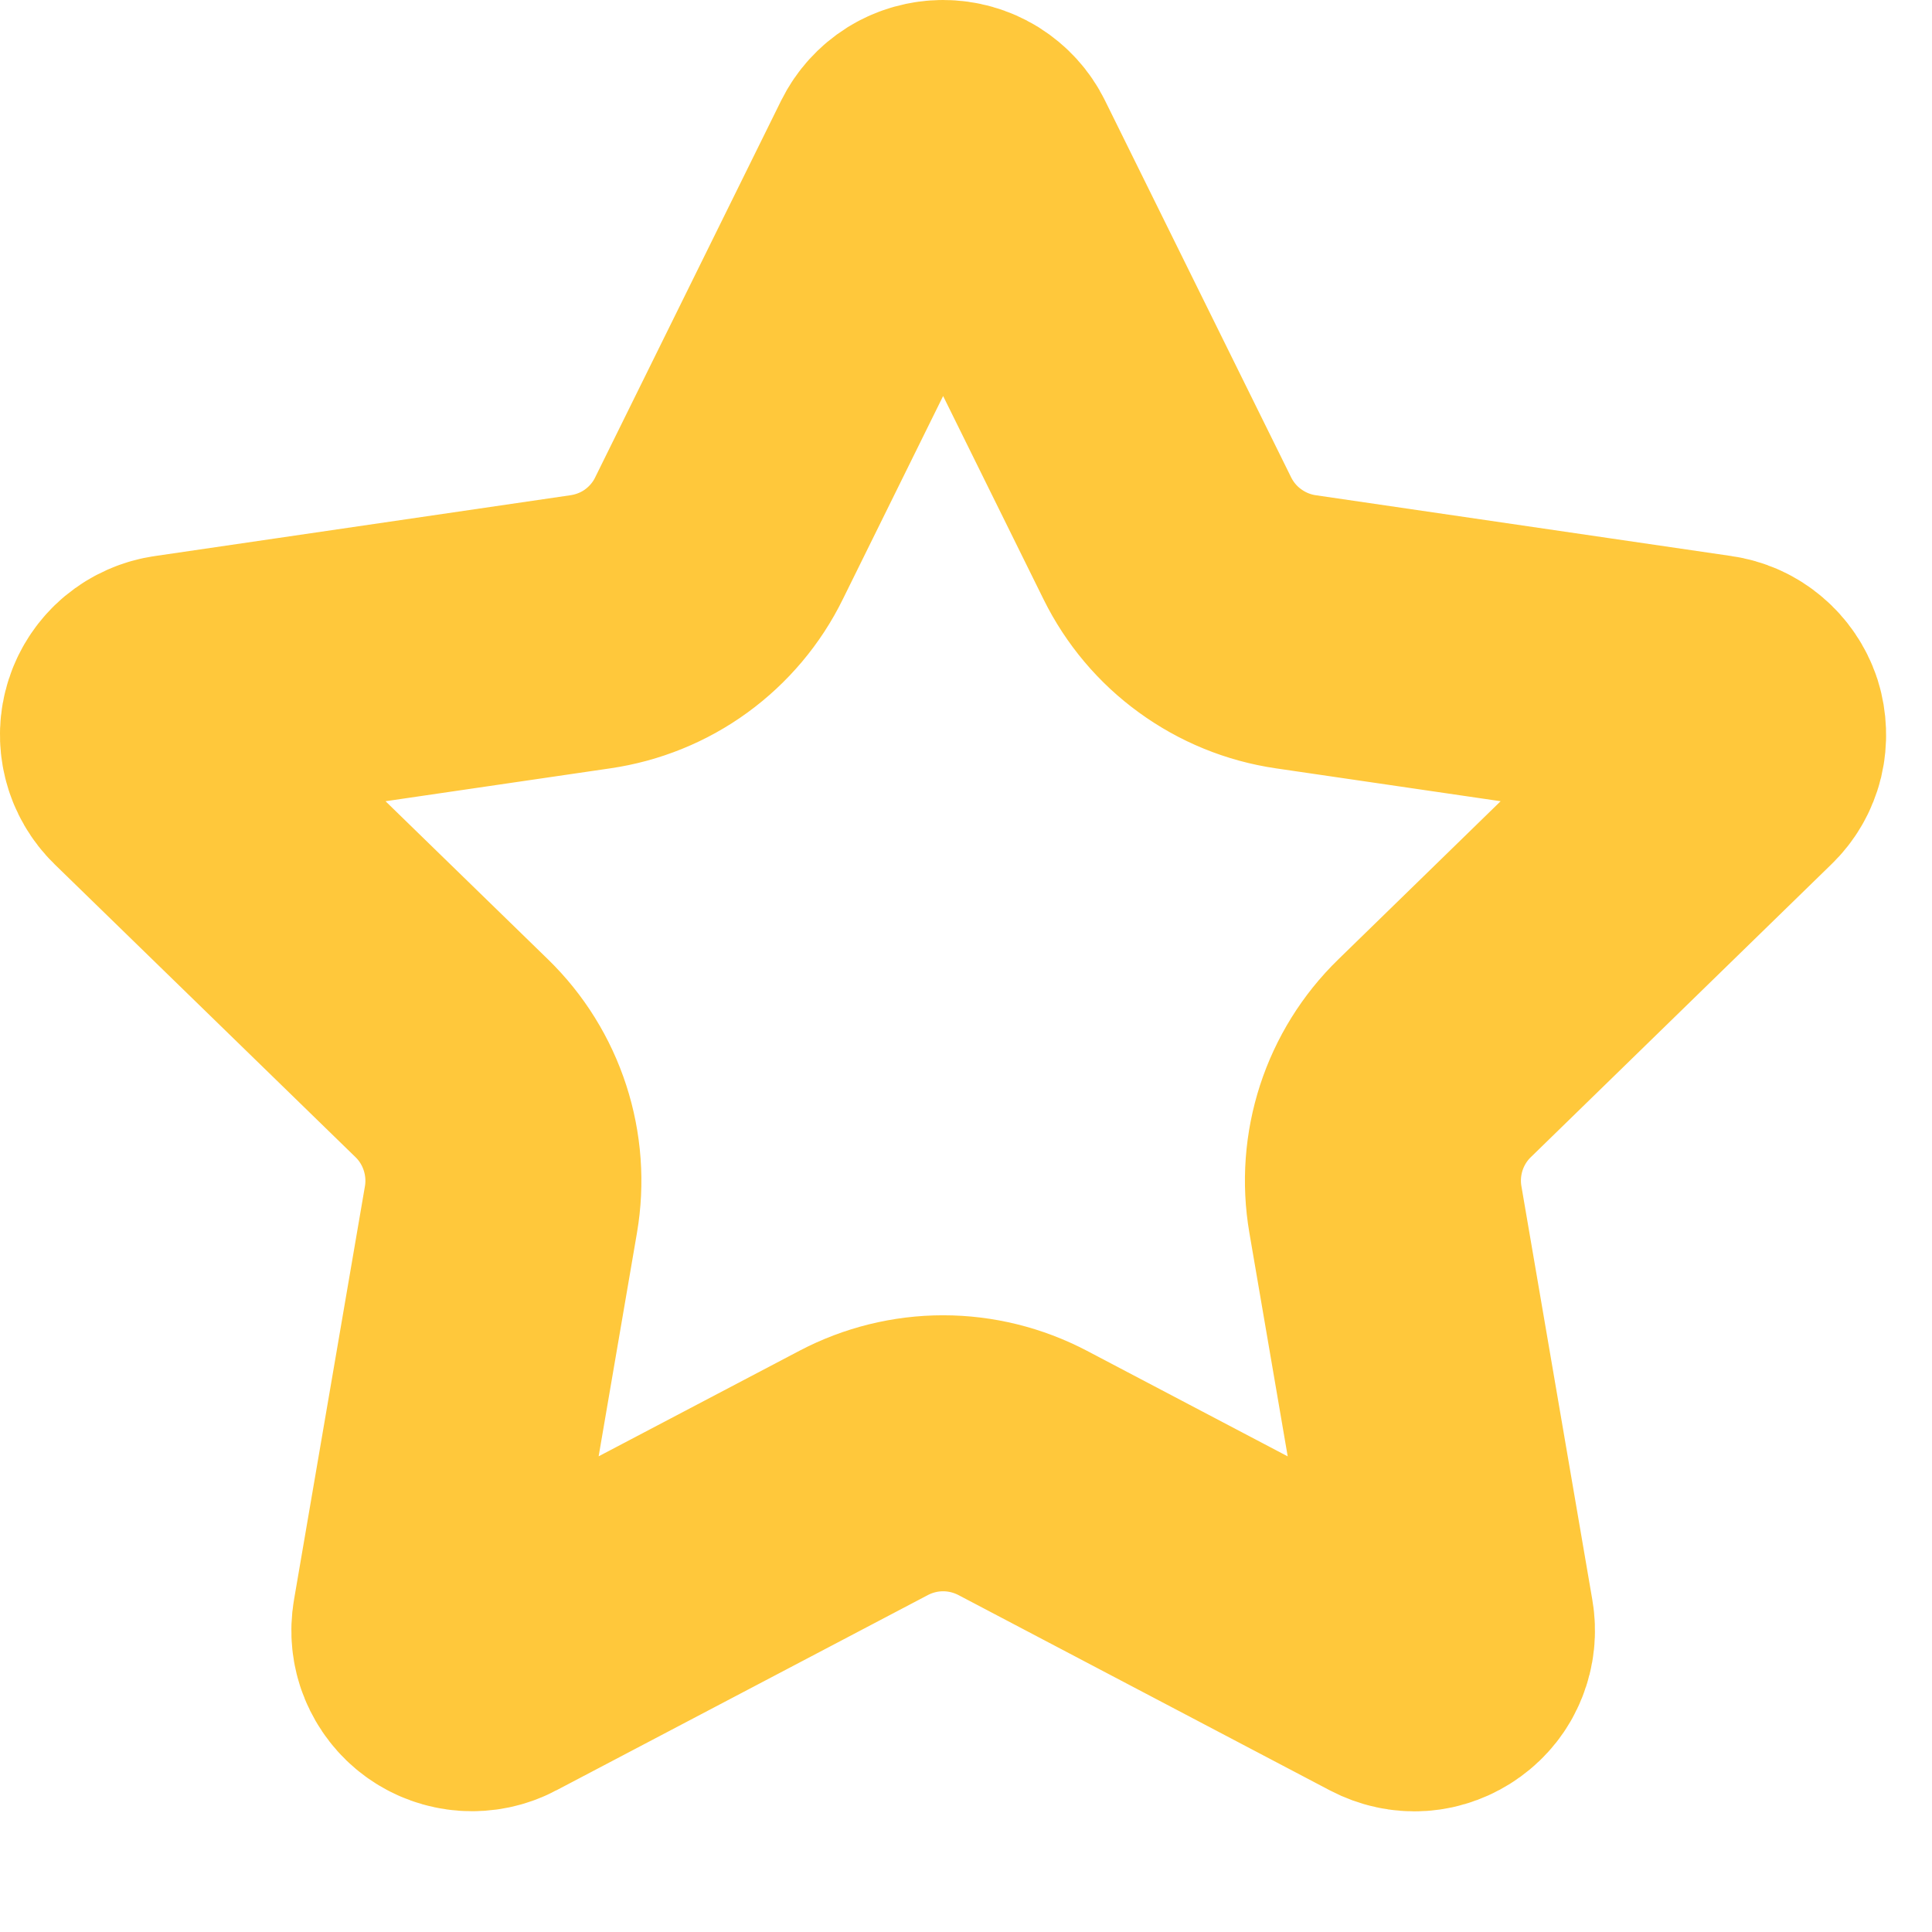
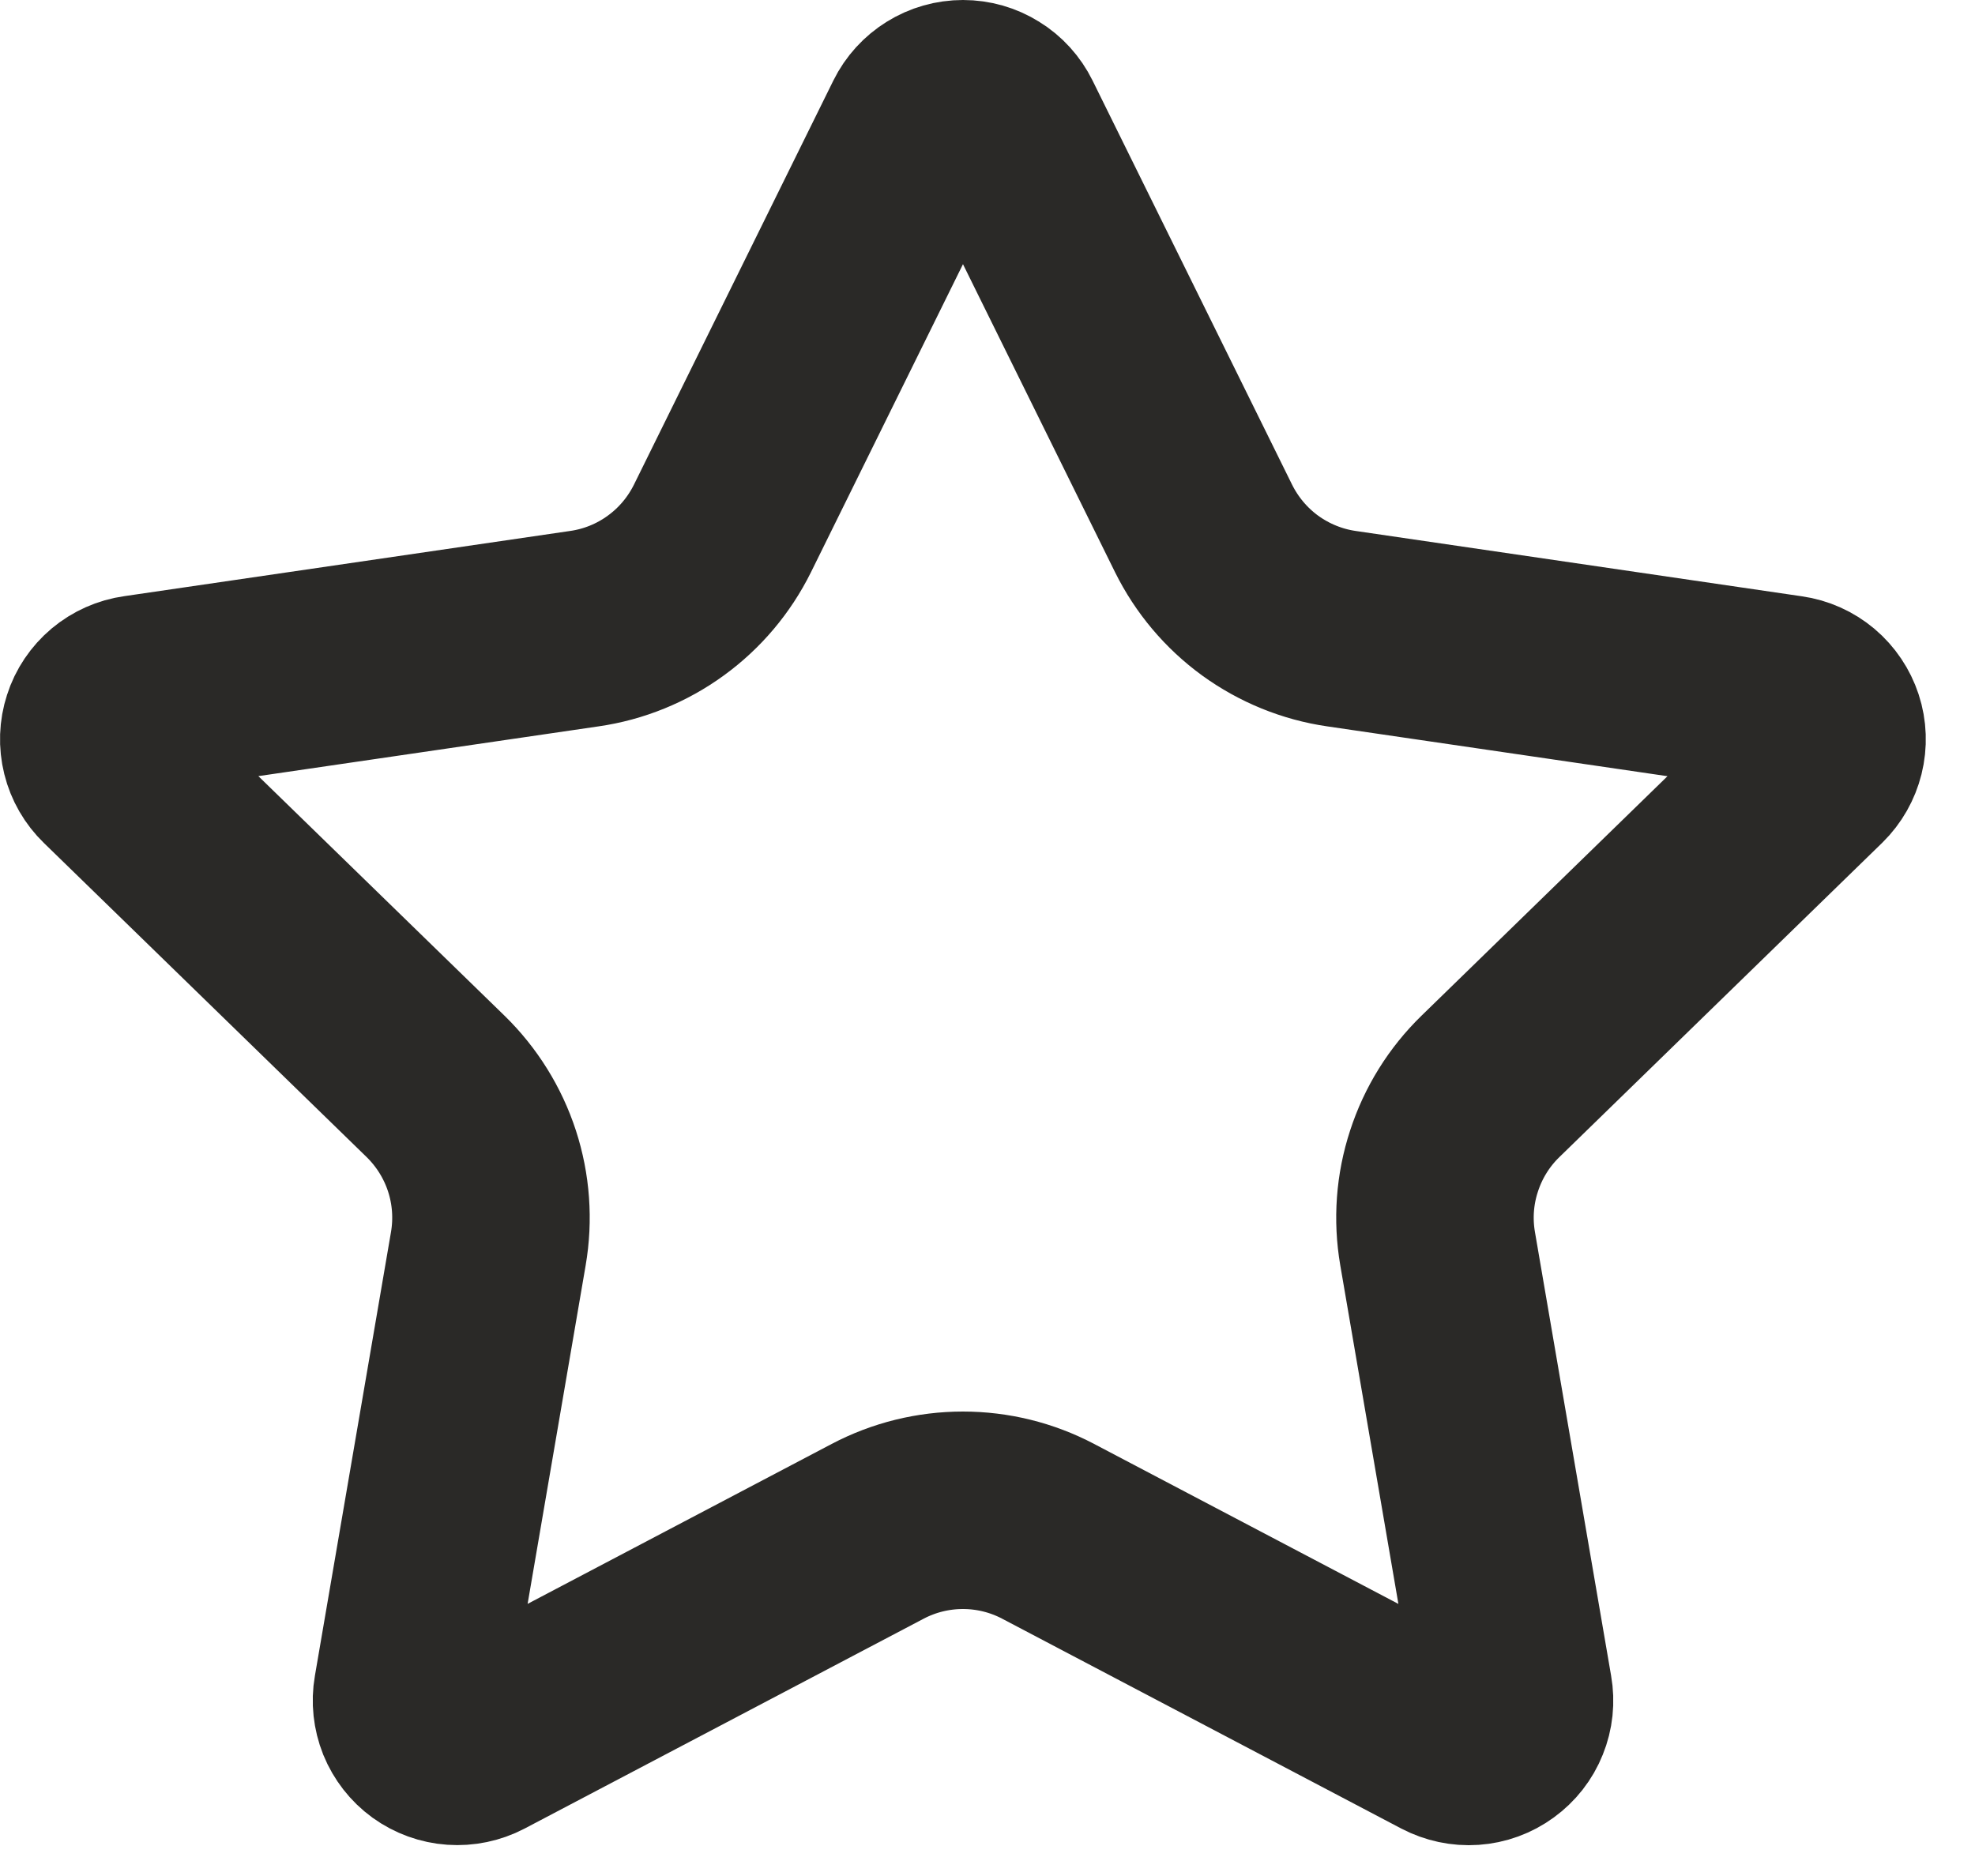
- <svg xmlns="http://www.w3.org/2000/svg" width="14" height="14" viewBox="0 0 14 14" fill="none">
-   <path d="M6.671 1.046C6.622 1.077 6.583 1.12 6.557 1.172L5.21 3.901C5.122 4.081 4.99 4.237 4.828 4.355C4.666 4.473 4.477 4.549 4.279 4.578L1.266 5.019C1.209 5.027 1.155 5.051 1.11 5.088C1.066 5.125 1.033 5.174 1.015 5.229C0.997 5.284 0.995 5.343 1.009 5.399C1.023 5.456 1.053 5.507 1.094 5.547L3.274 7.669C3.418 7.809 3.525 7.982 3.587 8.173C3.649 8.364 3.664 8.567 3.63 8.765L3.116 11.762C3.106 11.819 3.112 11.878 3.134 11.932C3.156 11.985 3.192 12.032 3.239 12.066C3.286 12.1 3.341 12.12 3.399 12.124C3.457 12.128 3.514 12.116 3.565 12.089L6.259 10.673C6.436 10.58 6.634 10.531 6.834 10.531C7.035 10.531 7.232 10.58 7.41 10.673L10.103 12.089C10.155 12.116 10.212 12.129 10.27 12.125C10.328 12.121 10.383 12.1 10.43 12.066C10.477 12.032 10.514 11.986 10.535 11.932C10.557 11.878 10.563 11.819 10.553 11.762L10.039 8.764C10.005 8.566 10.02 8.363 10.082 8.172C10.144 7.982 10.251 7.809 10.395 7.669L12.574 5.546C12.616 5.506 12.645 5.455 12.659 5.399C12.672 5.343 12.67 5.284 12.653 5.229C12.635 5.175 12.602 5.126 12.558 5.089C12.514 5.051 12.46 5.027 12.403 5.019L9.389 4.578C9.191 4.549 9.003 4.472 8.841 4.354C8.679 4.237 8.548 4.081 8.459 3.901L7.111 1.172C7.086 1.12 7.046 1.077 6.997 1.046C6.948 1.016 6.892 1 6.834 1C6.777 1 6.72 1.016 6.671 1.046Z" stroke="#FFC83B" stroke-width="2" stroke-linecap="round" />
+ <svg xmlns="http://www.w3.org/2000/svg" width="20" height="19" viewBox="0 0 20 19" fill="none">
+   <path d="M9.336 1.258C9.374 1.181 9.434 1.115 9.507 1.07C9.58 1.024 9.665 1 9.752 1C9.838 1 9.923 1.024 9.996 1.07C10.07 1.115 10.129 1.181 10.167 1.258L12.188 5.352C12.322 5.622 12.518 5.855 12.761 6.032C13.004 6.208 13.287 6.324 13.584 6.367L18.104 7.029C18.19 7.041 18.27 7.077 18.337 7.133C18.403 7.189 18.452 7.262 18.479 7.344C18.506 7.426 18.509 7.515 18.488 7.599C18.467 7.683 18.424 7.759 18.362 7.82L15.093 11.003C14.877 11.213 14.716 11.472 14.623 11.759C14.529 12.045 14.507 12.349 14.558 12.646L15.33 17.144C15.345 17.229 15.336 17.317 15.303 17.398C15.271 17.479 15.216 17.548 15.146 17.599C15.075 17.651 14.992 17.681 14.905 17.687C14.819 17.693 14.732 17.674 14.655 17.634L10.614 15.509C10.348 15.369 10.052 15.296 9.751 15.296C9.45 15.296 9.154 15.369 8.888 15.509L4.848 17.634C4.771 17.674 4.685 17.692 4.598 17.686C4.512 17.68 4.429 17.65 4.358 17.599C4.288 17.548 4.234 17.478 4.201 17.398C4.169 17.317 4.159 17.229 4.174 17.144L4.945 12.647C4.996 12.35 4.974 12.045 4.881 11.759C4.788 11.473 4.626 11.213 4.411 11.003L1.142 7.821C1.079 7.76 1.035 7.684 1.014 7.599C0.993 7.515 0.996 7.426 1.023 7.344C1.049 7.261 1.099 7.188 1.165 7.132C1.232 7.076 1.313 7.04 1.399 7.028L5.918 6.367C6.216 6.324 6.499 6.209 6.742 6.032C6.986 5.855 7.182 5.622 7.316 5.352L9.336 1.258Z" stroke-width="2" stroke-linecap="round" stroke="#2A2927" />
</svg>
